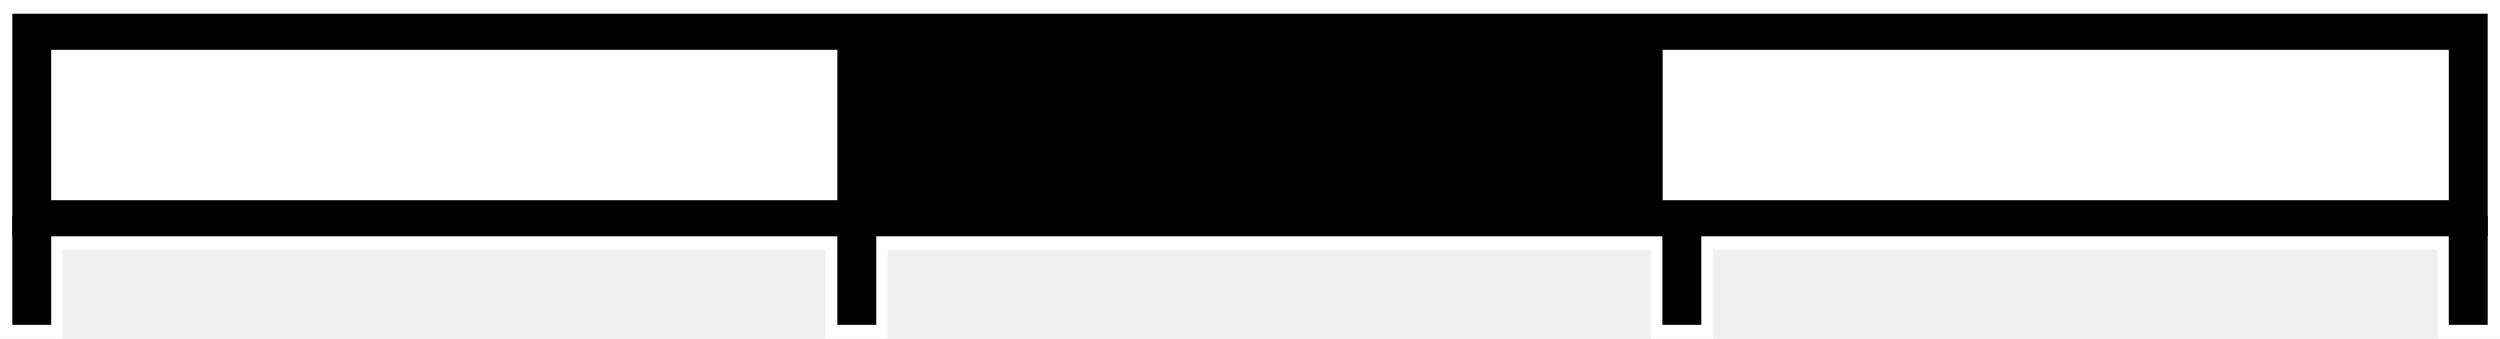
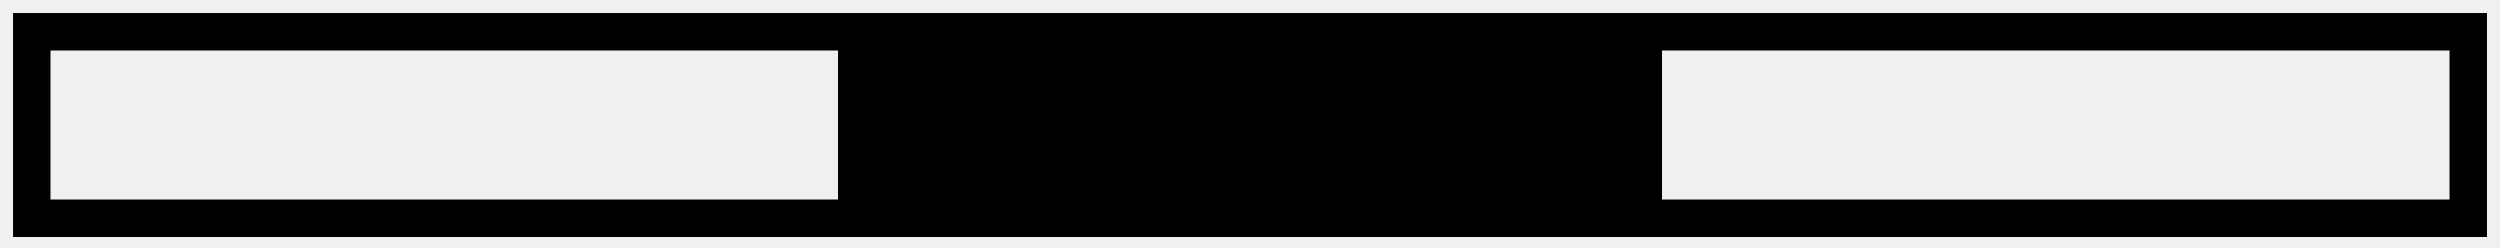
- <svg xmlns="http://www.w3.org/2000/svg" width="192" height="26" id="svg2" version="1.1">
+ <svg xmlns="http://www.w3.org/2000/svg" width="192" height="19" id="svg2" version="1.1">
  <defs id="defs4" />
  <g id="layer1" transform="translate(0,-1026.362)">
-     <g id="g6130" style="stroke:#ffffff;stroke-opacity:1">
-       <rect y="1028.753" x="2.391" height="14.388" width="187.218" id="rect2989" style="fill:#ffffff;fill-opacity:1;stroke:#ffffff;stroke-width:4.782;stroke-linecap:butt;stroke-miterlimit:3.33;stroke-opacity:1;stroke-dasharray:none" />
-       <rect y="1028.774" x="65.617" height="14.347" width="60.766" id="rect3761" style="fill:#000000;fill-opacity:1;stroke:#ffffff;stroke-width:4.782;stroke-linecap:butt;stroke-miterlimit:3.33;stroke-opacity:1;stroke-dasharray:none" />
-       <path id="path3812" d="m 2.392,1044.362 0,5.61" style="fill:none;stroke:#ffffff;stroke-width:4.782;stroke-linecap:square;stroke-linejoin:miter;stroke-miterlimit:3.33;stroke-opacity:1;stroke-dasharray:none" />
-       <path id="path3812-7" d="m 65.788,1044.362 0,5.61" style="fill:none;stroke:#ffffff;stroke-width:4.782;stroke-linecap:square;stroke-linejoin:miter;stroke-miterlimit:3.33;stroke-opacity:1;stroke-dasharray:none" />
-       <path id="path3812-7-5" d="m 129.184,1044.362 0,5.61" style="fill:none;stroke:#ffffff;stroke-width:4.782;stroke-linecap:square;stroke-linejoin:miter;stroke-miterlimit:3.33;stroke-opacity:1;stroke-dasharray:none" />
-       <path id="path3812-7-5-0" d="m 189.608,1044.362 0,5.61" style="fill:none;stroke:#ffffff;stroke-width:4.782;stroke-linecap:square;stroke-linejoin:miter;stroke-miterlimit:3.33;stroke-opacity:1;stroke-dasharray:none" />
-     </g>
-     <g id="g6122" transform="matrix(0.9901511,0,0,0.919036,-3.507234,113.9409)" style="stroke:#000000;stroke-opacity:1">
-       <rect y="995.456" x="6.005" height="15.585" width="188.984" id="rect2989-6" style="fill:none;stroke:#000000;stroke-width:3.016;stroke-linecap:butt;stroke-miterlimit:4;stroke-opacity:1;stroke-dasharray:none" />
-       <rect y="995.479" x="69.828" height="15.539" width="61.339" id="rect3761-2" style="fill:#000000;fill-opacity:1;stroke:#000000;stroke-width:2.672;stroke-linecap:butt;stroke-miterlimit:4;stroke-opacity:1;stroke-dasharray:none" />
-       <path id="path3812-5" d="m 6.006,1012.362 0,6.076" style="fill:none;stroke:#000000;stroke-width:3.019;stroke-linecap:square;stroke-linejoin:miter;stroke-miterlimit:0;stroke-opacity:1;stroke-dasharray:none" />
-       <path id="path3812-7-2" d="m 70,1012.362 0,6.076" style="fill:none;stroke:#000000;stroke-width:3.019;stroke-linecap:square;stroke-linejoin:miter;stroke-miterlimit:4;stroke-opacity:1;stroke-dasharray:none" />
-       <path id="path3812-7-5-6" d="m 133.994,1012.362 0,6.076" style="fill:none;stroke:#000000;stroke-width:3.019;stroke-linecap:square;stroke-linejoin:miter;stroke-miterlimit:4;stroke-opacity:1;stroke-dasharray:none" />
-       <path id="path3812-7-5-0-9" d="m 194.988,1012.362 0,6.076" style="fill:none;stroke:#000000;stroke-width:3.019;stroke-linecap:square;stroke-linejoin:miter;stroke-miterlimit:4;stroke-opacity:1;stroke-dasharray:none" />
-     </g>
+     <rect y="1028.801" x="2.439" height="14.323" width="187.123" id="rect2989-6" style="fill:none;stroke:#000000;stroke-width:2.877;stroke-linecap:butt;stroke-miterlimit:4;stroke-dasharray:none;stroke-opacity:1" />
+     <rect y="1028.822" x="65.633" height="14.281" width="60.735" id="rect3761-2" style="fill:#000000;fill-opacity:1;stroke:#000000;stroke-width:2.549;stroke-linecap:butt;stroke-miterlimit:4;stroke-dasharray:none;stroke-opacity:1" />
  </g>
</svg>
